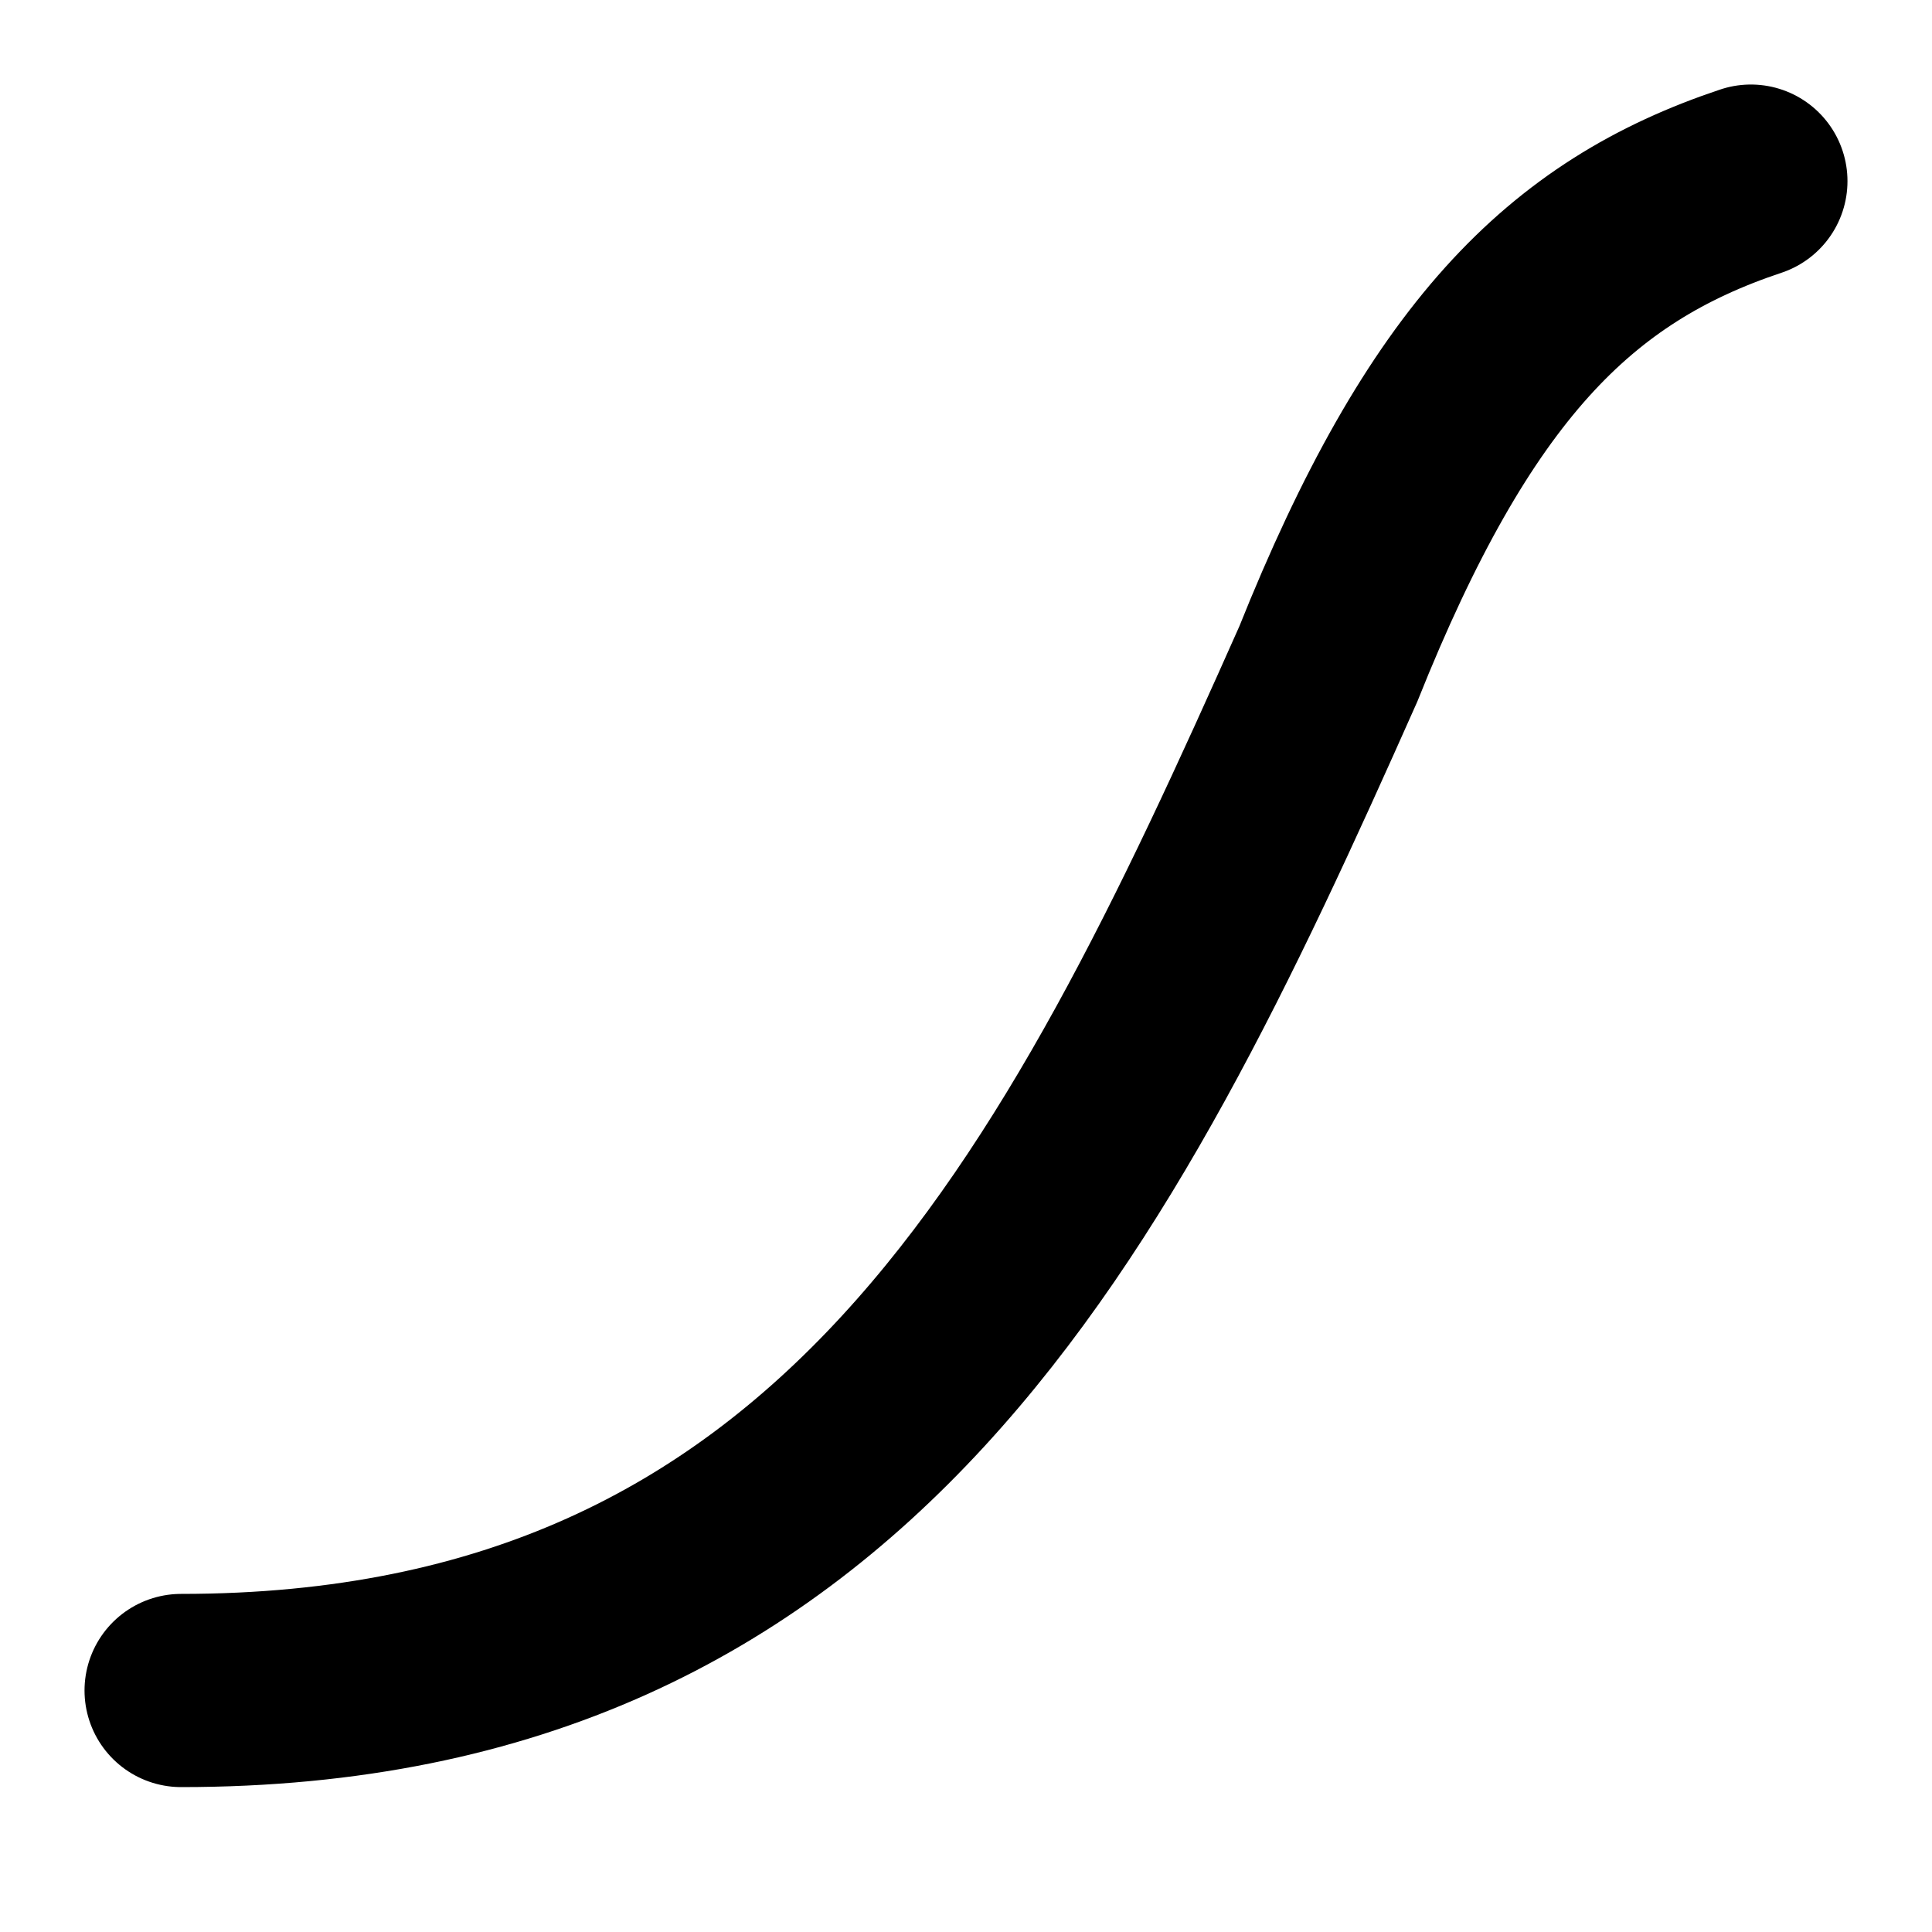
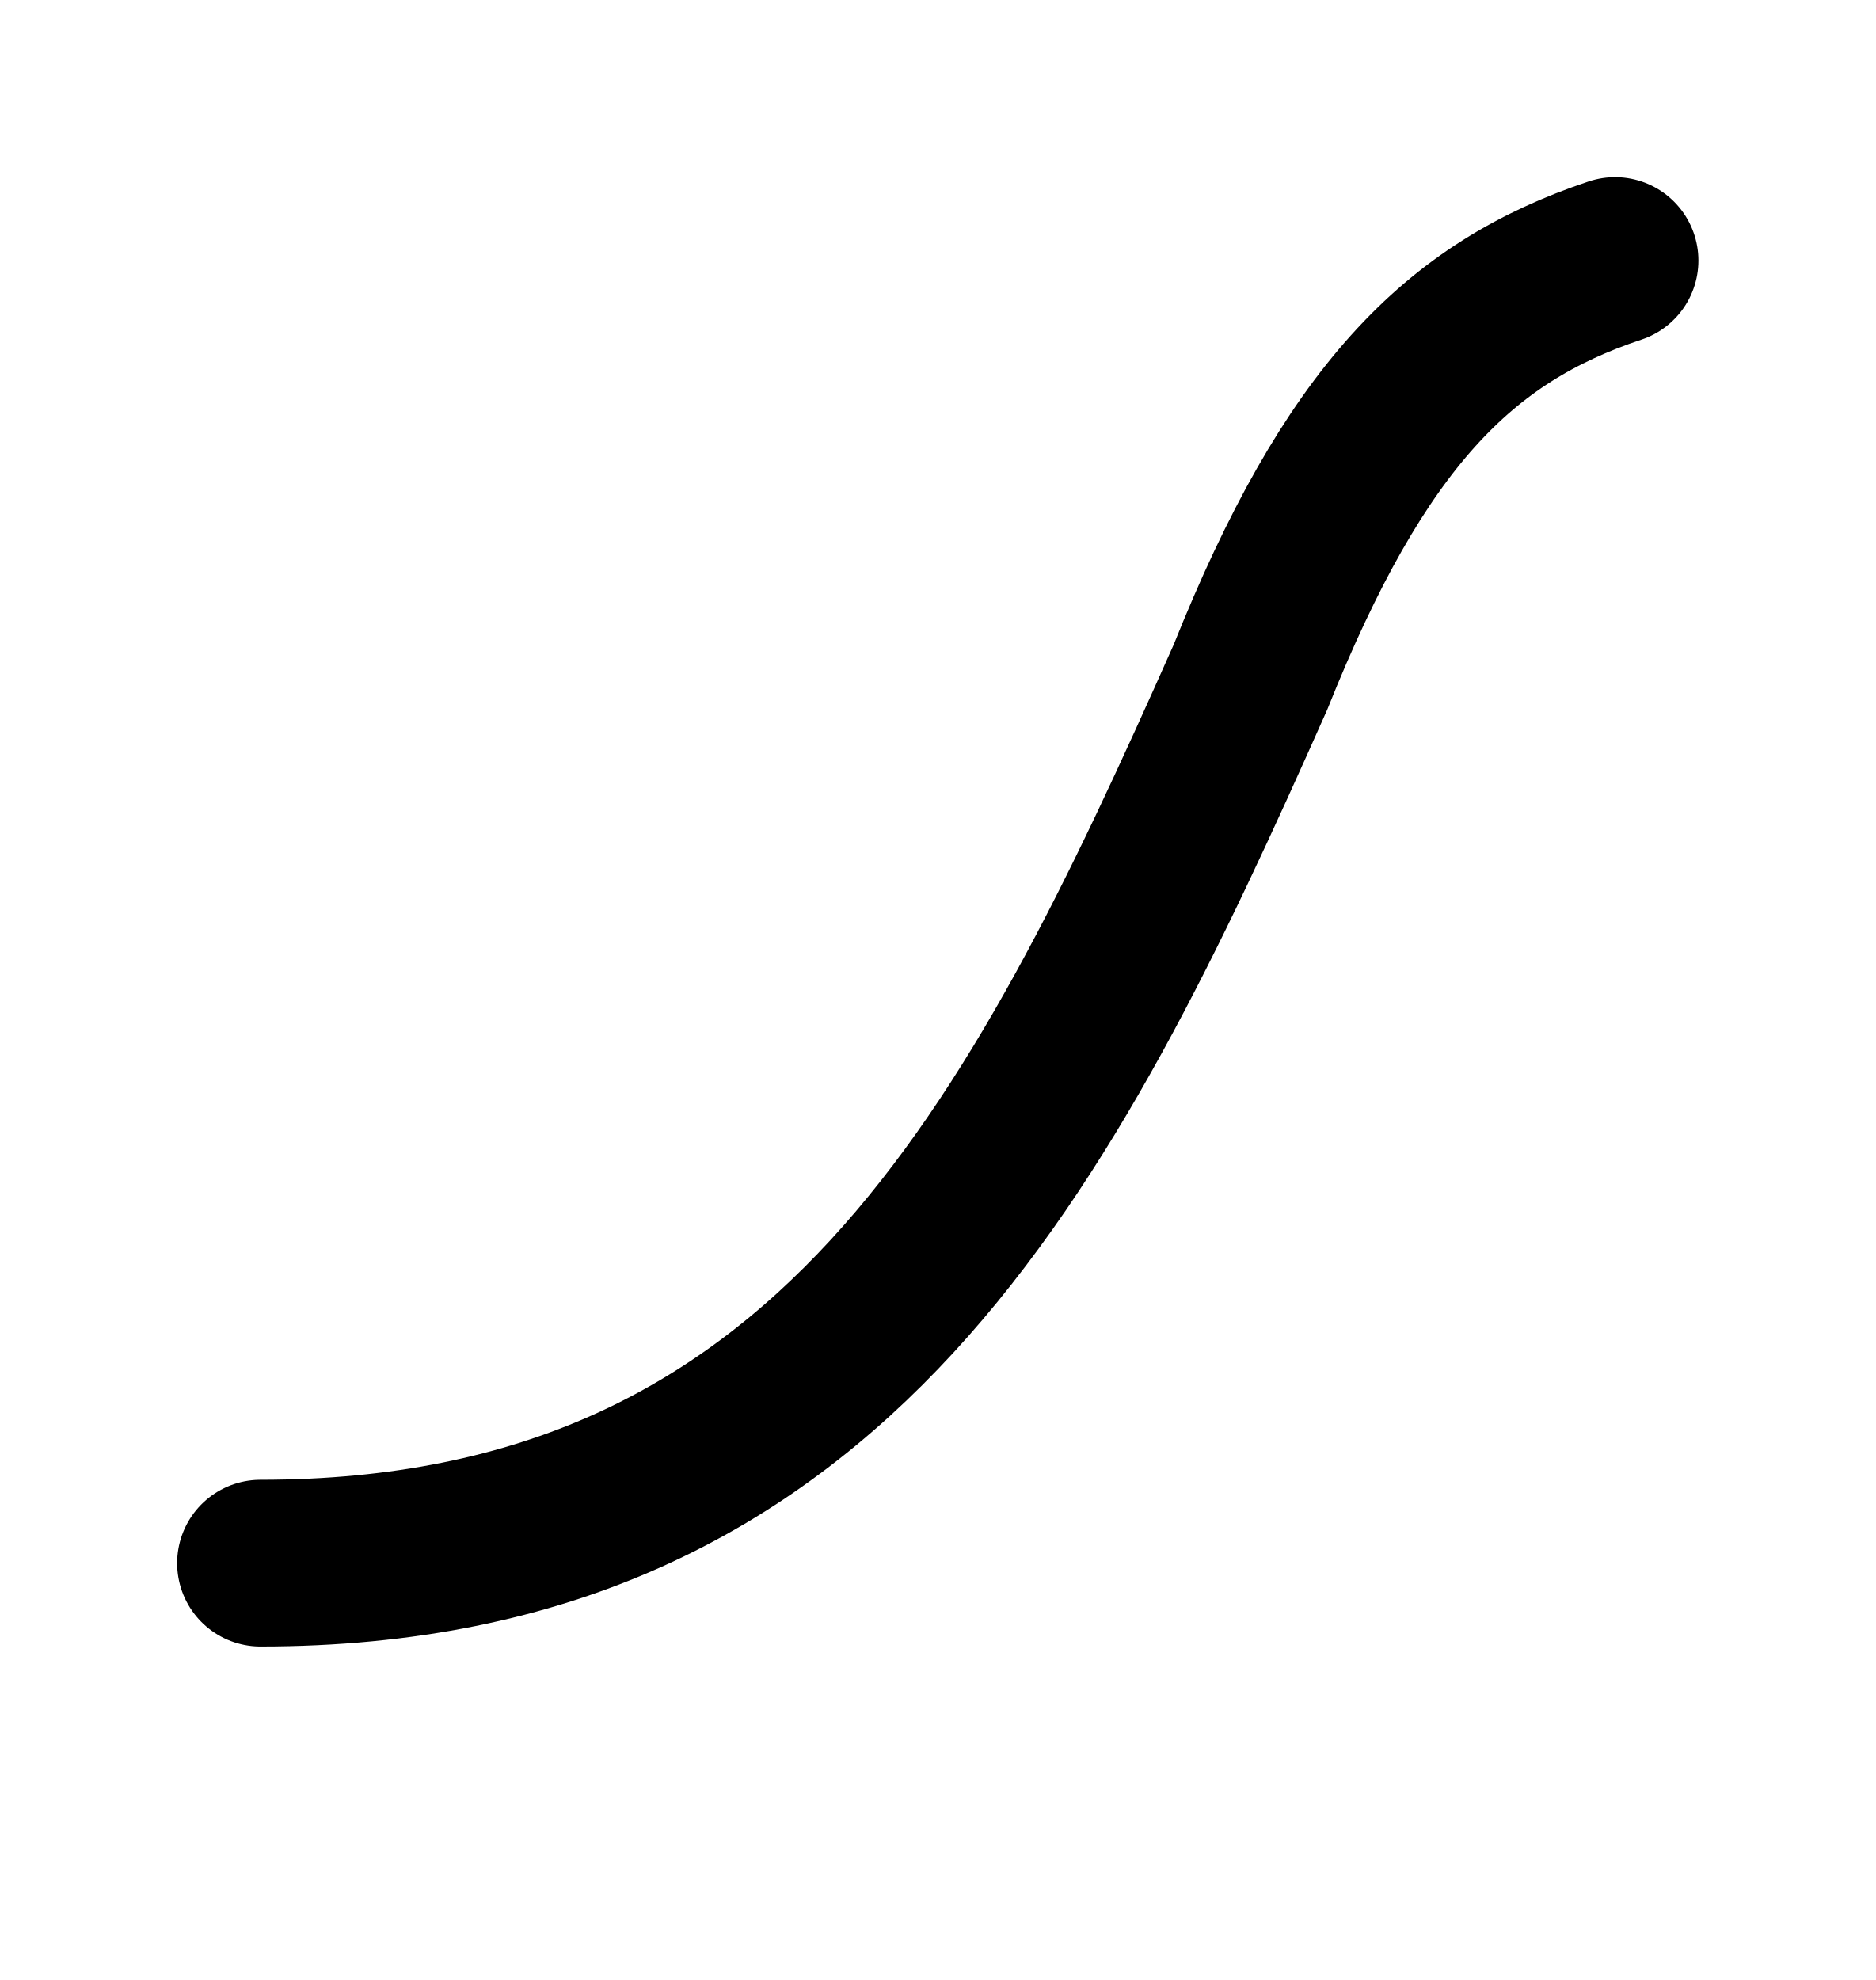
- <svg xmlns="http://www.w3.org/2000/svg" viewBox="0 0 32 32" fill="none" aria-hidden="true">
+ <svg xmlns="http://www.w3.org/2000/svg" viewBox="-2 -2 36 38" fill="none" aria-hidden="true">
  <path d="M3 28 C14 28 18 20 22 11 C24 6 26 4 29 3" stroke="currentColor" stroke-width="3.2" stroke-linecap="round" />
</svg>
